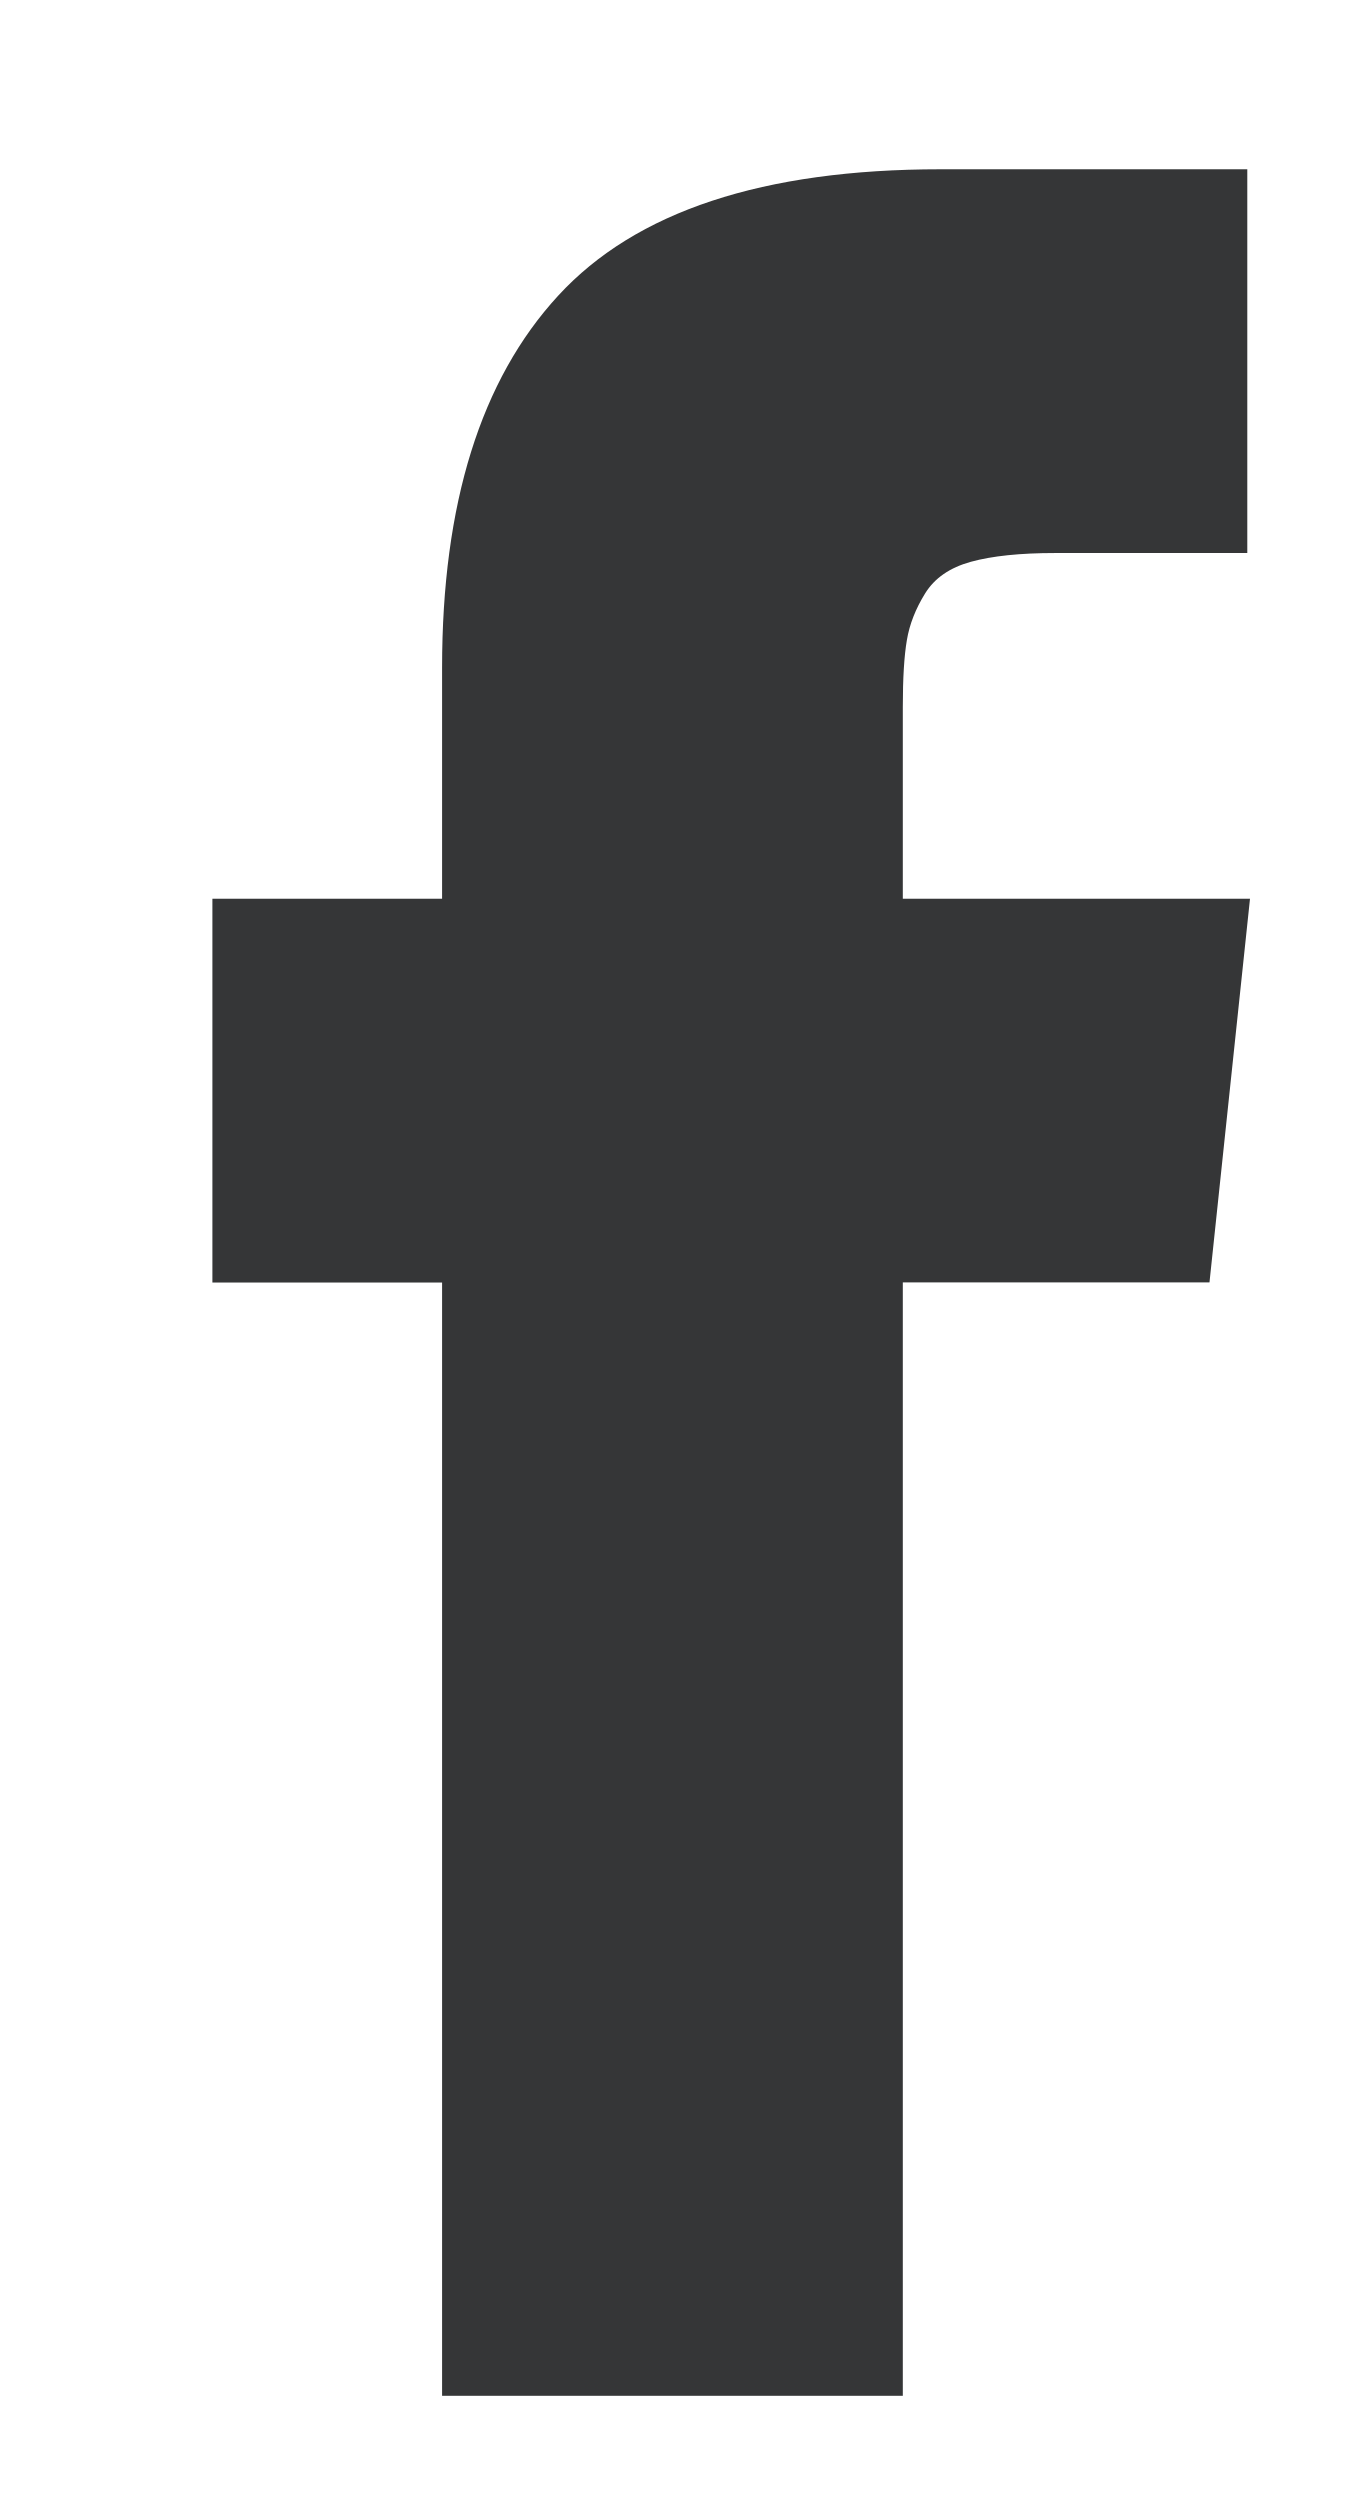
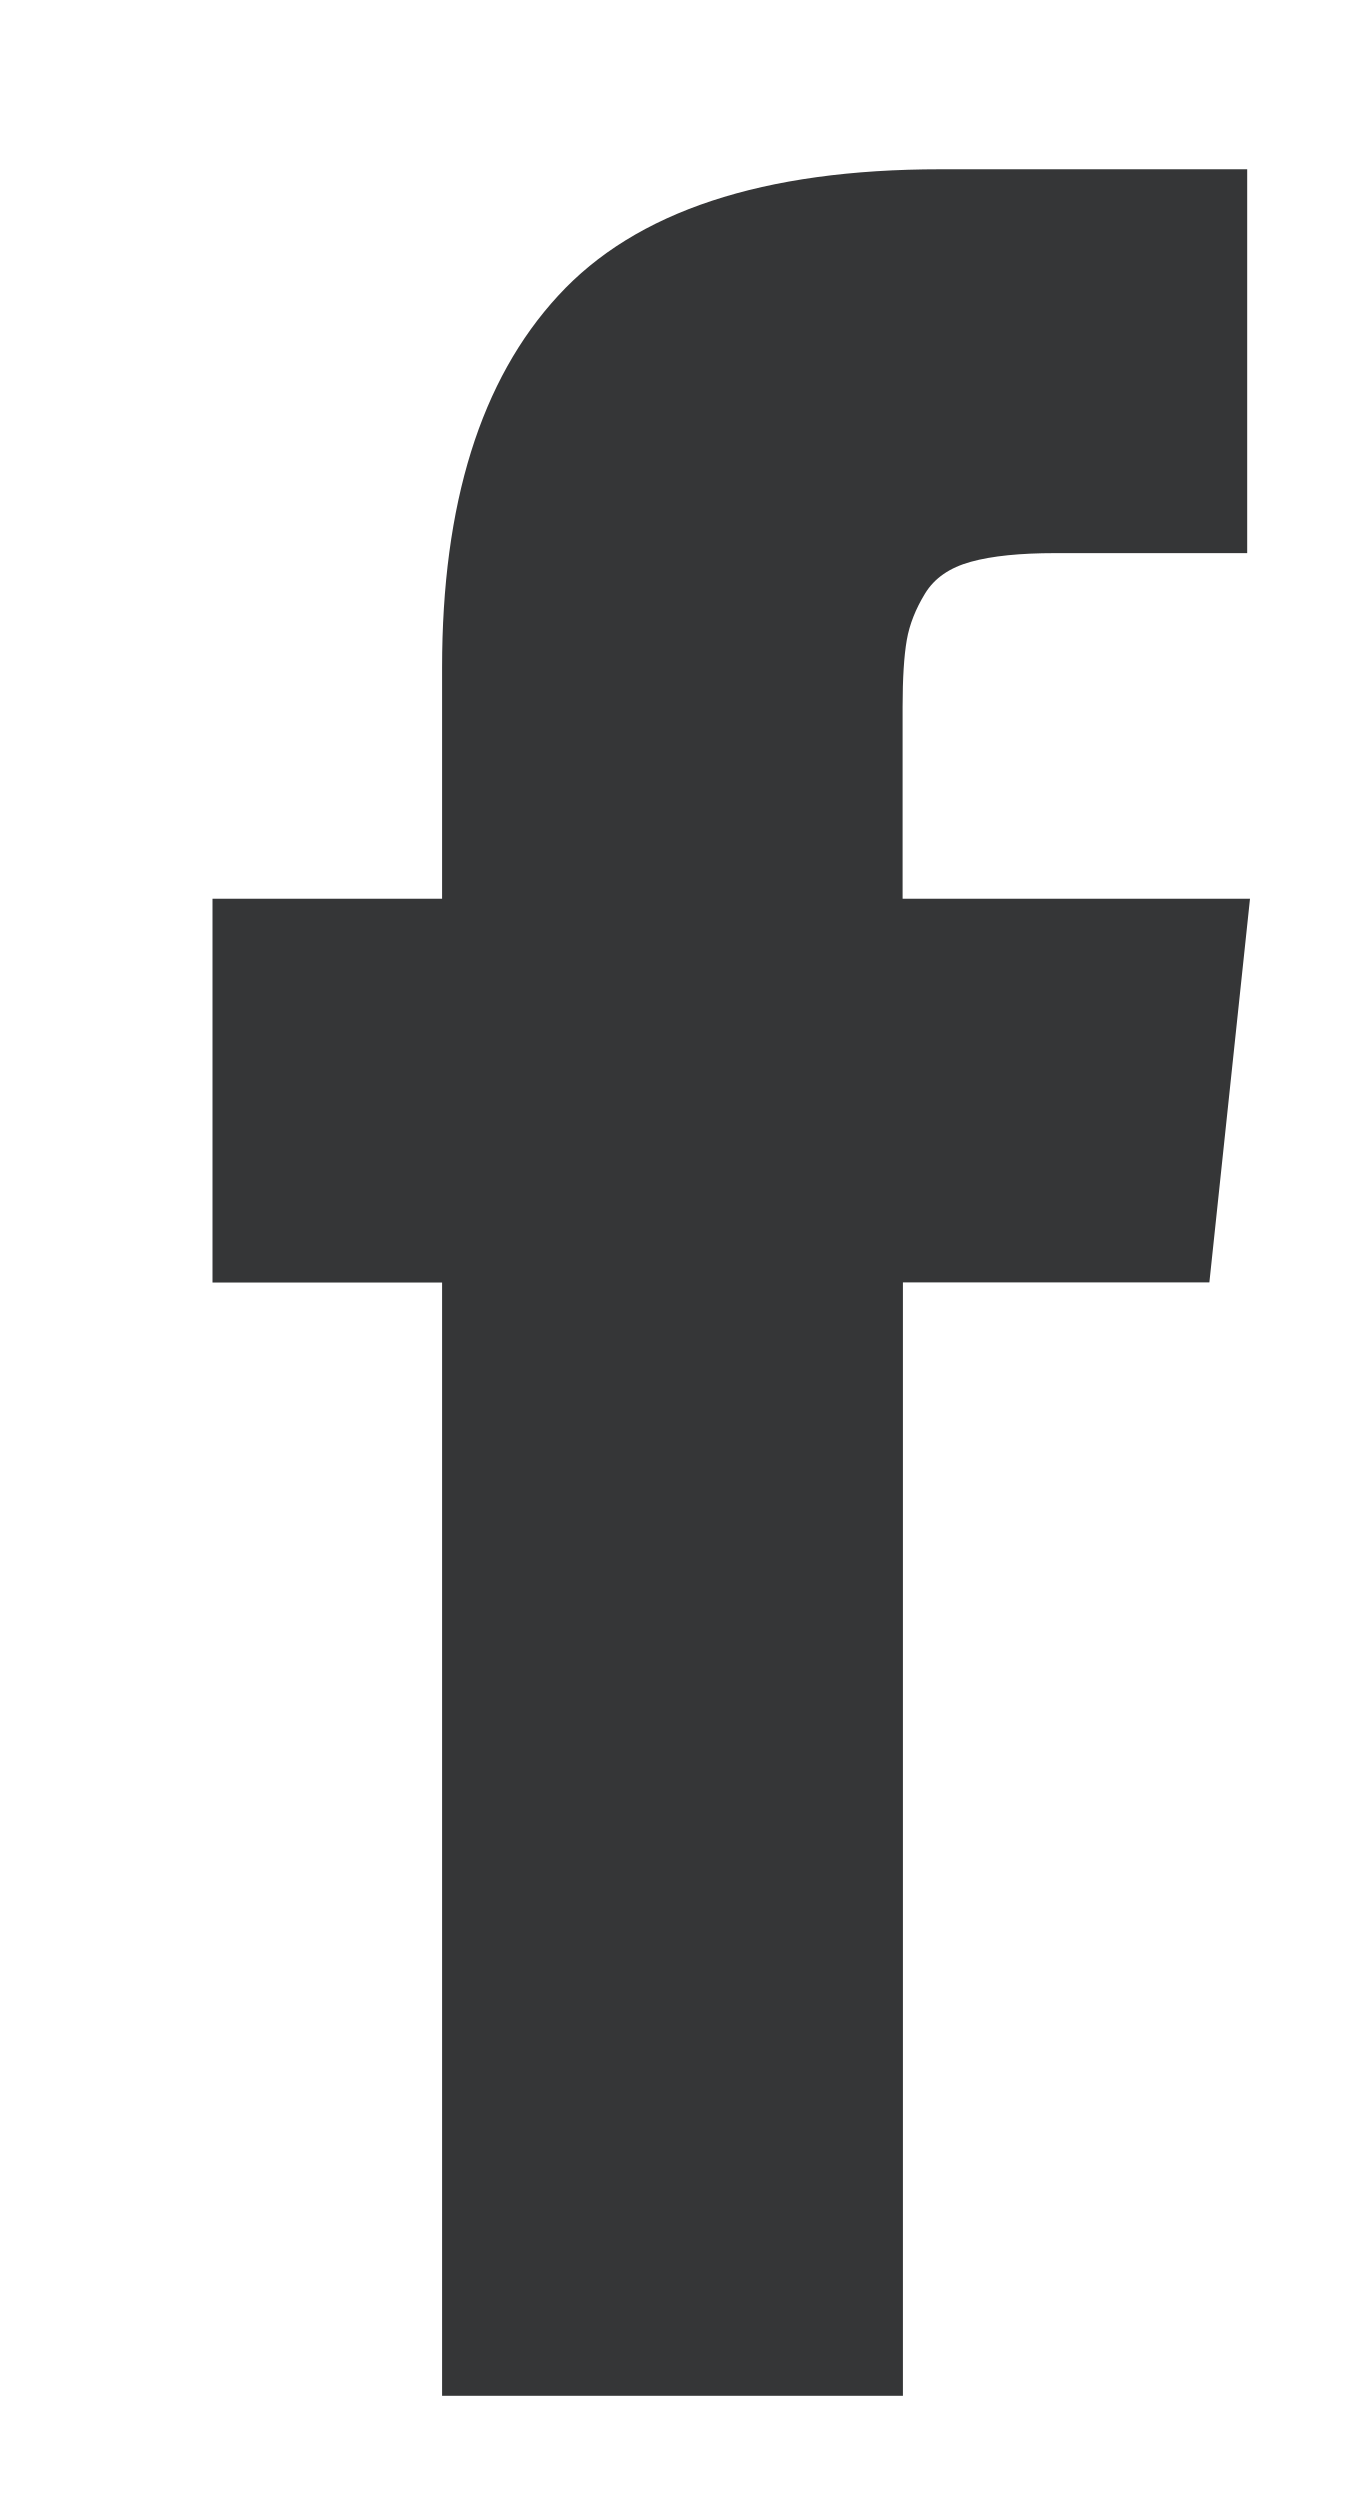
- <svg xmlns="http://www.w3.org/2000/svg" version="1.1" baseProfile="tiny" id="Layer_1" x="0px" y="0px" width="13px" height="24px" viewBox="0 0 13 24" overflow="inherit" xml:space="preserve">
-   <g>
-     <path fill="#353637" d="M8.667,8.628H12l-0.389,3.683H8.667V23H4.244V12.312H2.039V8.628h2.205V6.411   c0-1.574,0.371-2.765,1.115-3.573C6.103,2.029,7.326,1.625,9.03,1.625h2.944v3.684h-1.842c-0.338,0-0.607,0.028-0.811,0.084   C9.118,5.449,8.972,5.55,8.881,5.697S8.731,5.994,8.706,6.145C8.68,6.296,8.667,6.51,8.667,6.787V8.628z" />
-   </g>
+ <svg xmlns="http://www.w3.org/2000/svg" baseProfile="tiny" width="13" height="24" viewBox="0 0 13 24" overflow="inherit">
+   <path fill="#353637" d="M8.667 8.628H12l-.39 3.683H8.668V23H4.244V12.312H2.04V8.628h2.204V6.41c0-1.573.37-2.764 1.115-3.572.743-.81 1.966-1.213 3.67-1.213h2.944V5.31h-1.842c-.338 0-.607.027-.81.083-.204.056-.35.157-.44.304s-.15.297-.176.448c-.026.15-.04.365-.04.642v1.84z" />
</svg>
